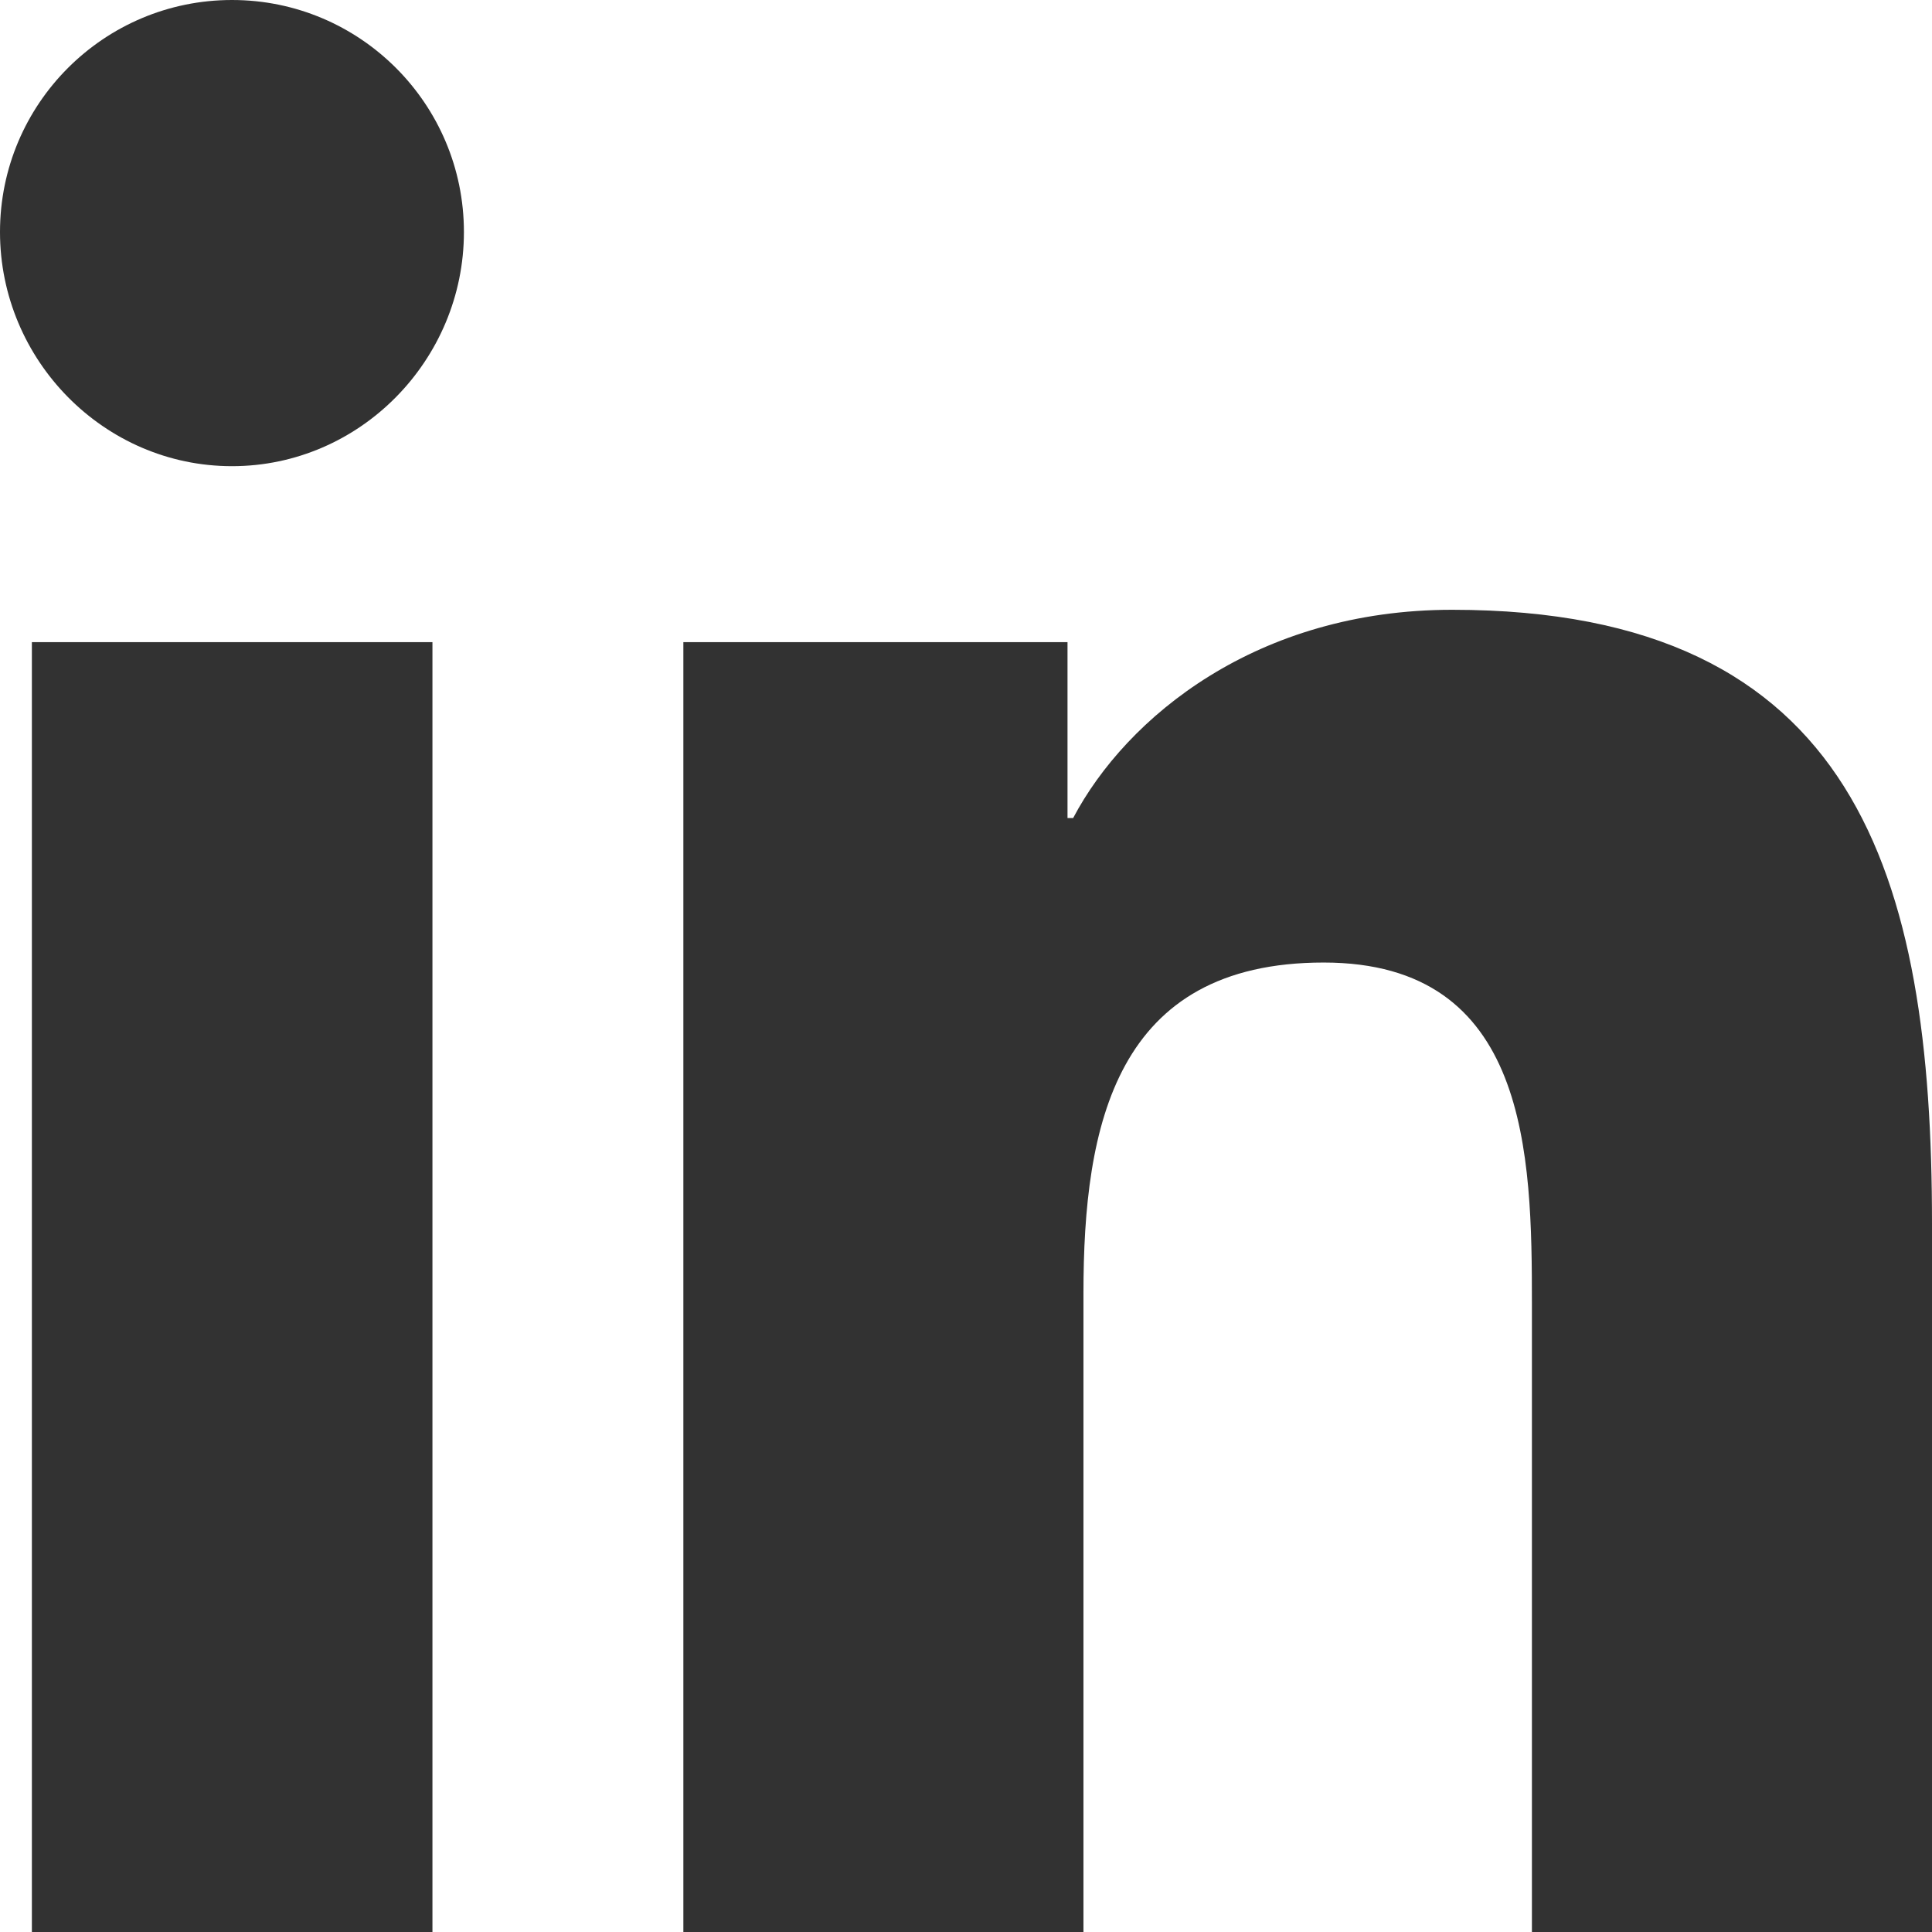
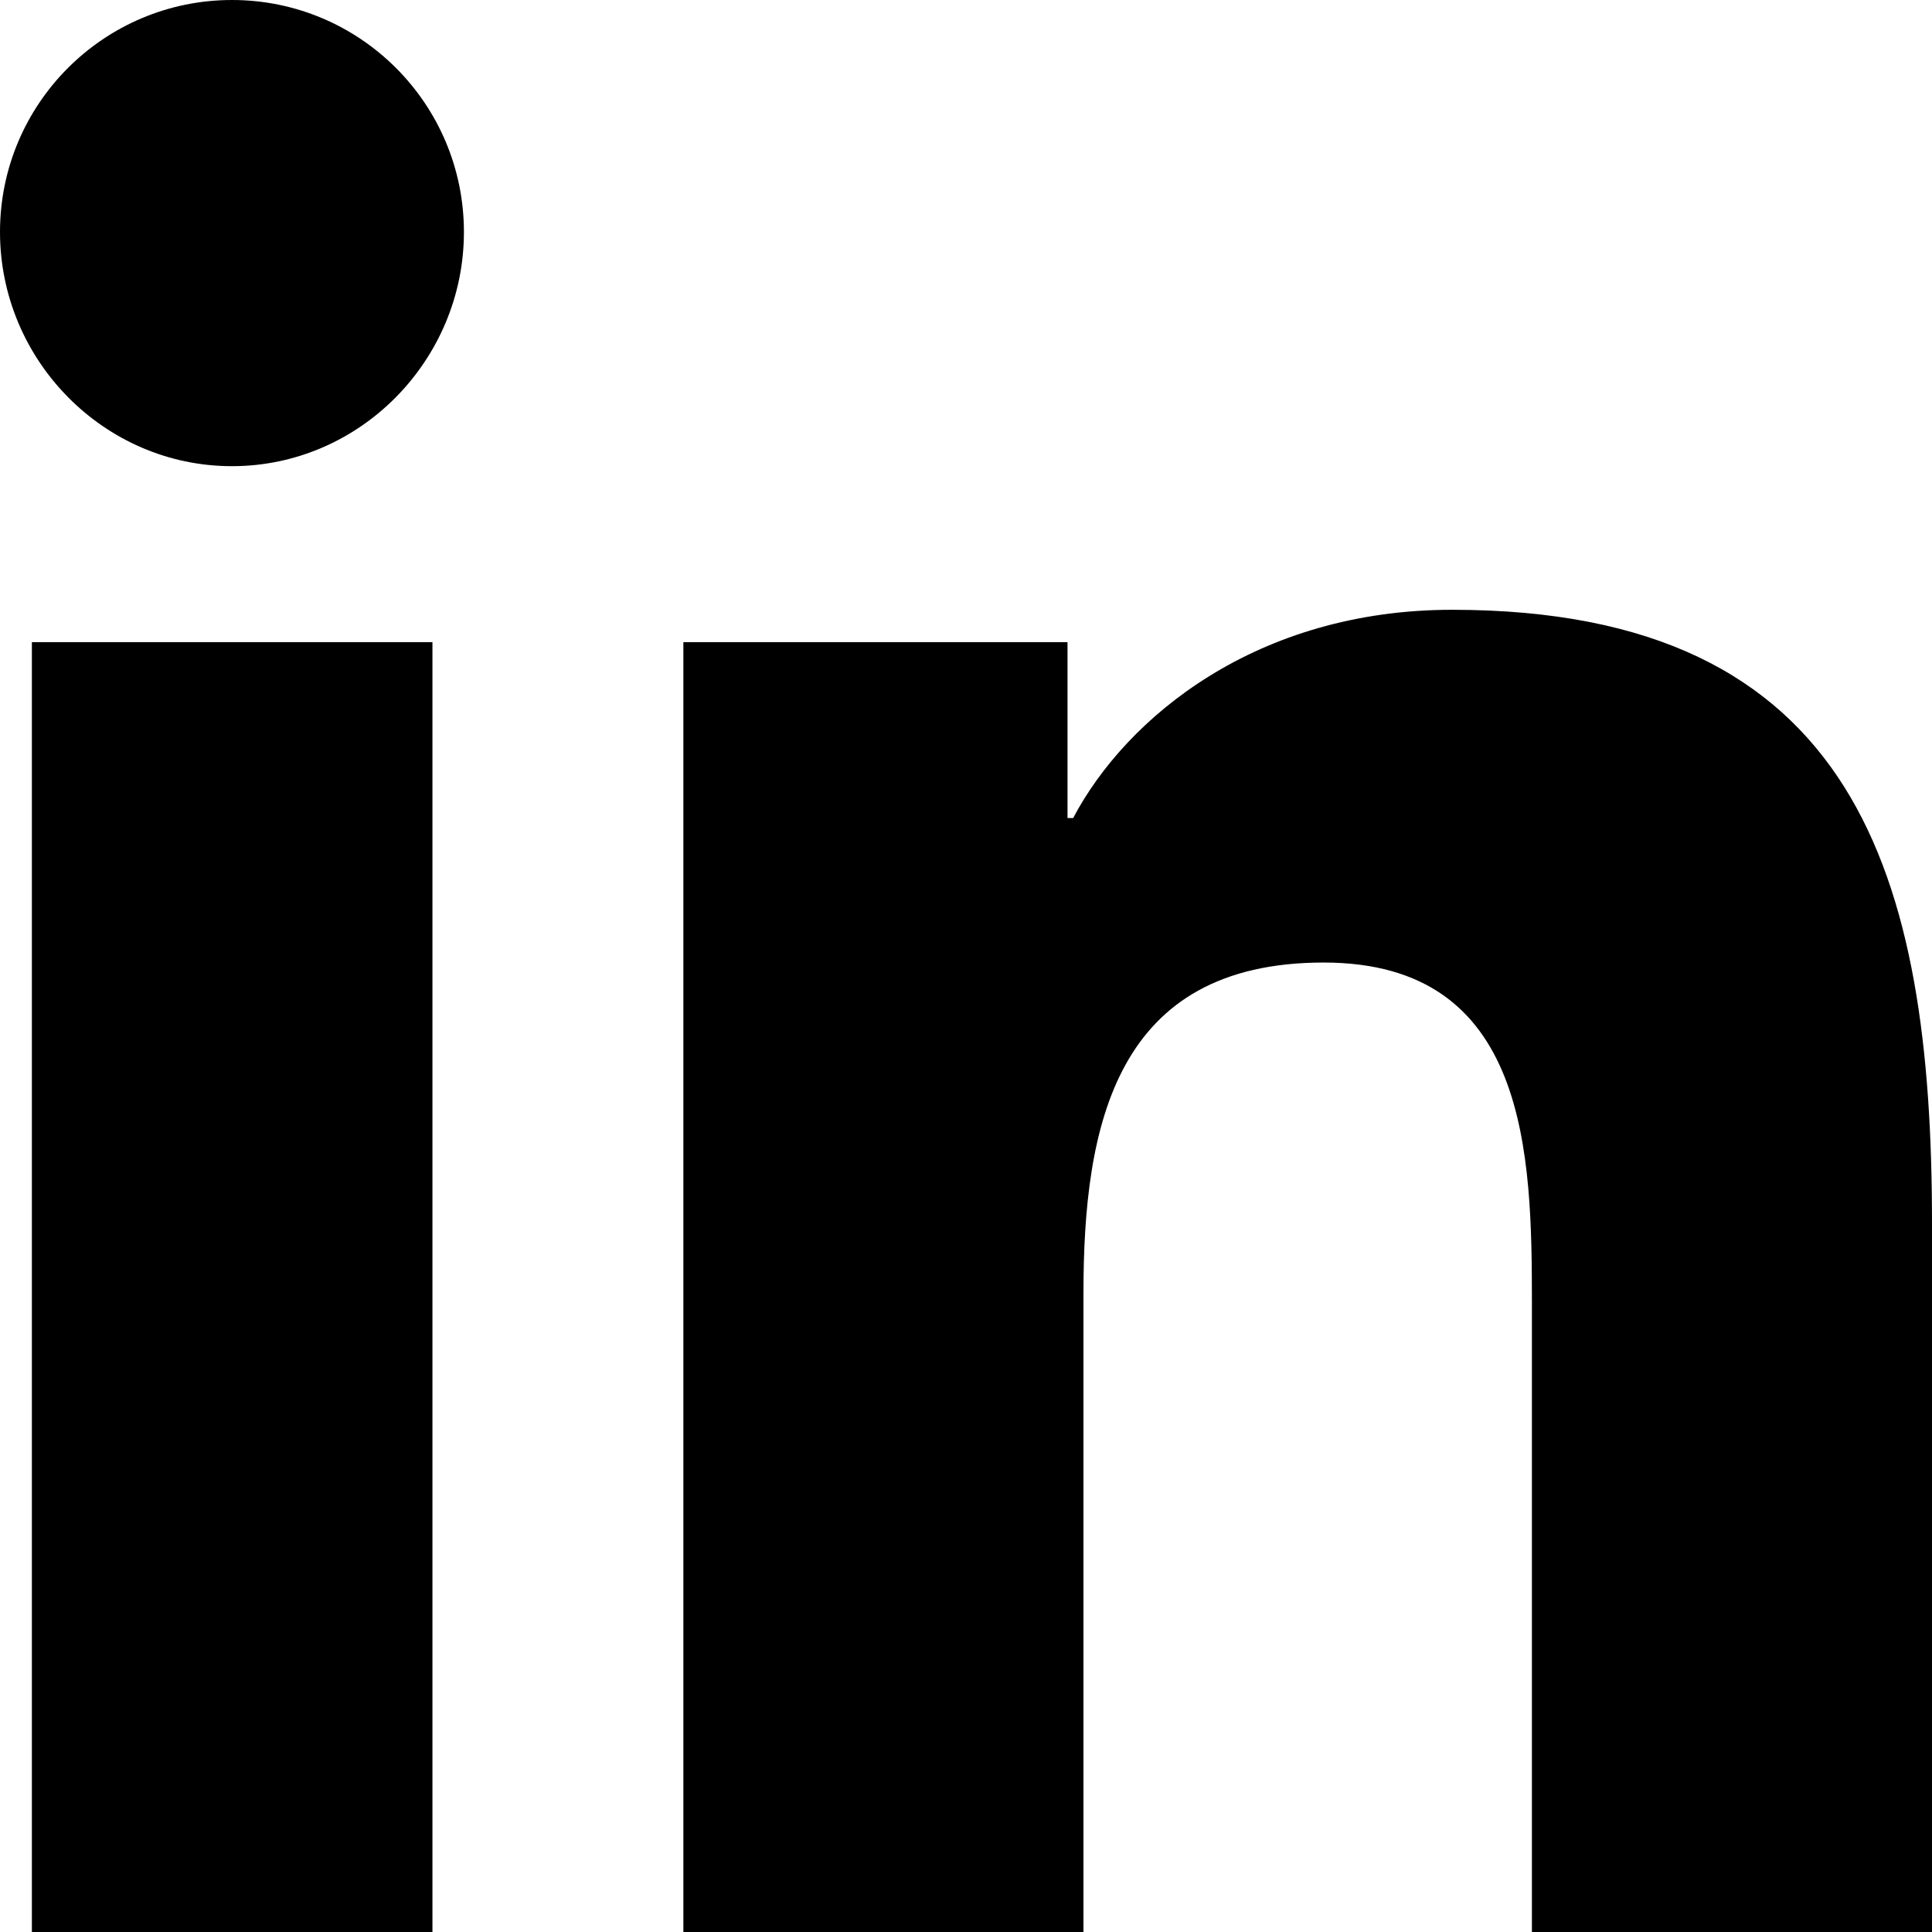
<svg xmlns="http://www.w3.org/2000/svg" viewBox="0 0 24 24" id="meteor-icon-kit__regular-linkedin" fill="none">
  <g id="SVGRepo_bgCarrier" stroke-width="0" />
  <g id="SVGRepo_tracerCarrier" stroke-linecap="round" stroke-linejoin="round" />
  <g id="SVGRepo_iconCarrier">
-     <path fill-rule="evenodd" clip-rule="evenodd" d="M5.372 24H0.396V7.977H5.372V24ZM2.882 5.791C1.291 5.791 0 4.473 0 2.882C2.37147e-08 1.291 1.29 0 2.882 0C4.473 0 5.763 1.291 5.763 2.882C5.763 4.473 4.472 5.791 2.882 5.791ZM23.995 24H19.03V16.2C19.03 14.341 18.992 11.957 16.443 11.957C13.856 11.957 13.459 13.977 13.459 16.066V24H8.489V7.977H13.261V10.162H13.331C13.995 8.904 15.618 7.575 18.039 7.575C23.074 7.575 24 10.891 24 15.198V24H23.995Z" fill="#323232" />
+     <path fill-rule="evenodd" clip-rule="evenodd" d="M5.372 24H0.396V7.977H5.372V24ZM2.882 5.791C1.291 5.791 0 4.473 0 2.882C2.37147e-08 1.291 1.29 0 2.882 0C4.473 0 5.763 1.291 5.763 2.882C5.763 4.473 4.472 5.791 2.882 5.791ZM23.995 24H19.03V16.2C19.03 14.341 18.992 11.957 16.443 11.957C13.856 11.957 13.459 13.977 13.459 16.066V24H8.489V7.977H13.261V10.162H13.331C13.995 8.904 15.618 7.575 18.039 7.575C23.074 7.575 24 10.891 24 15.198V24H23.995Z" fill="currentColor" />
  </g>
</svg>
